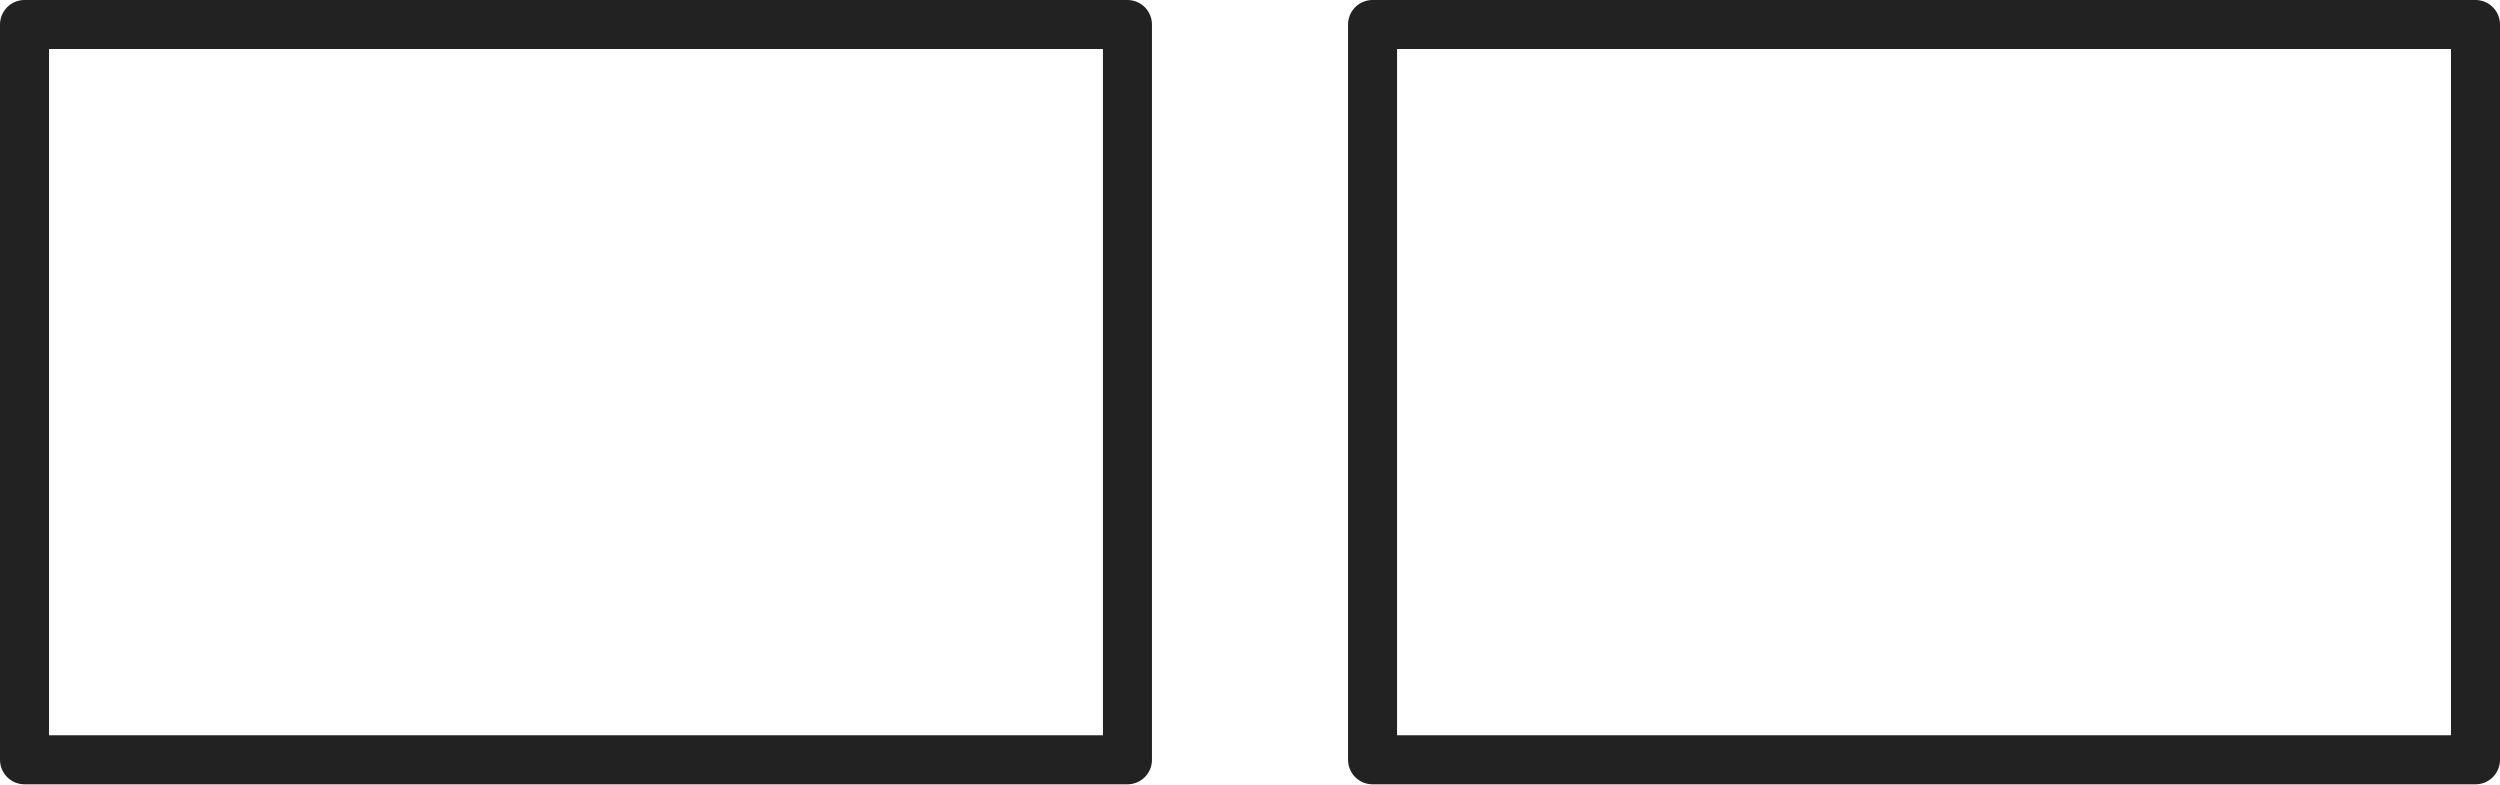
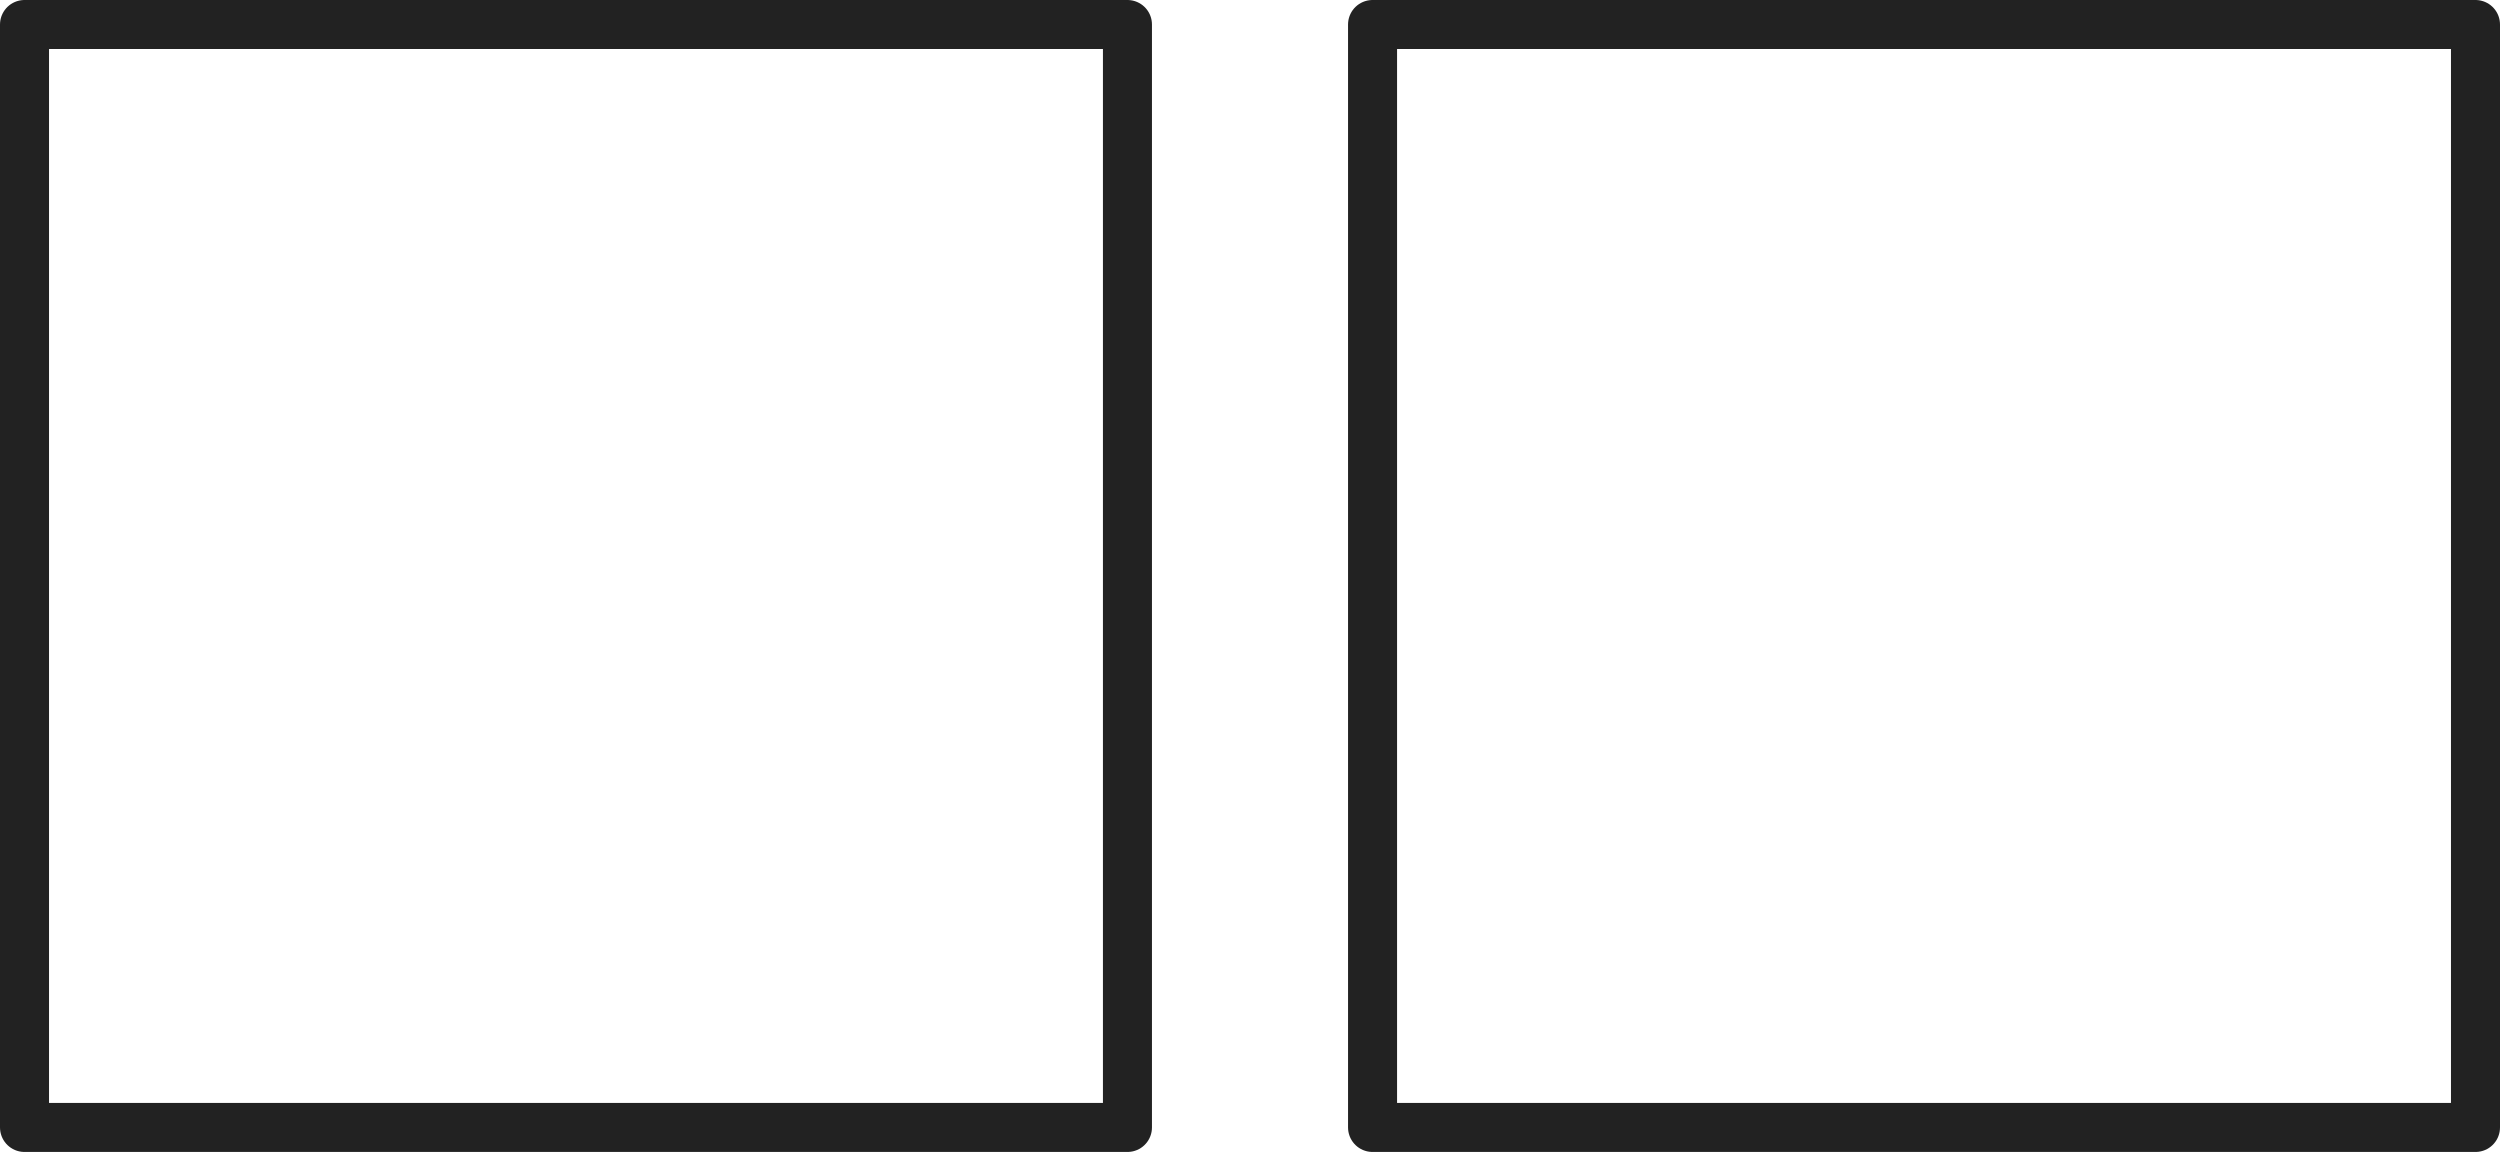
- <svg xmlns="http://www.w3.org/2000/svg" width="102px" height="32px" viewBox="0 0 102 32" version="1.1">
+ <svg xmlns="http://www.w3.org/2000/svg" width="102px" height="47px" viewBox="0 0 102 47" version="1.1">
  <g id="Page-1" stroke="none" stroke-width="1" fill="none" fill-rule="evenodd" stroke-linejoin="round">
-     <g id="Desktop" transform="translate(-368, -62)" stroke="#222222" stroke-width="2">
-       <g id="2fr" transform="translate(369, 63)">
-         <rect id="Rectangle" x="0" y="0" width="45" height="30" />
-         <rect id="Rectangle" x="55" y="0" width="45" height="30" />
+     <g id="Desktop" transform="translate(-92, -368)" stroke="#222222" stroke-width="2">
+       <g id="p2fr" transform="translate(93, 369)">
+         <rect id="Rectangle" x="0" y="0" width="45" height="45" />
+         <rect id="Rectangle" x="55" y="0" width="45" height="45" />
      </g>
    </g>
  </g>
</svg>
